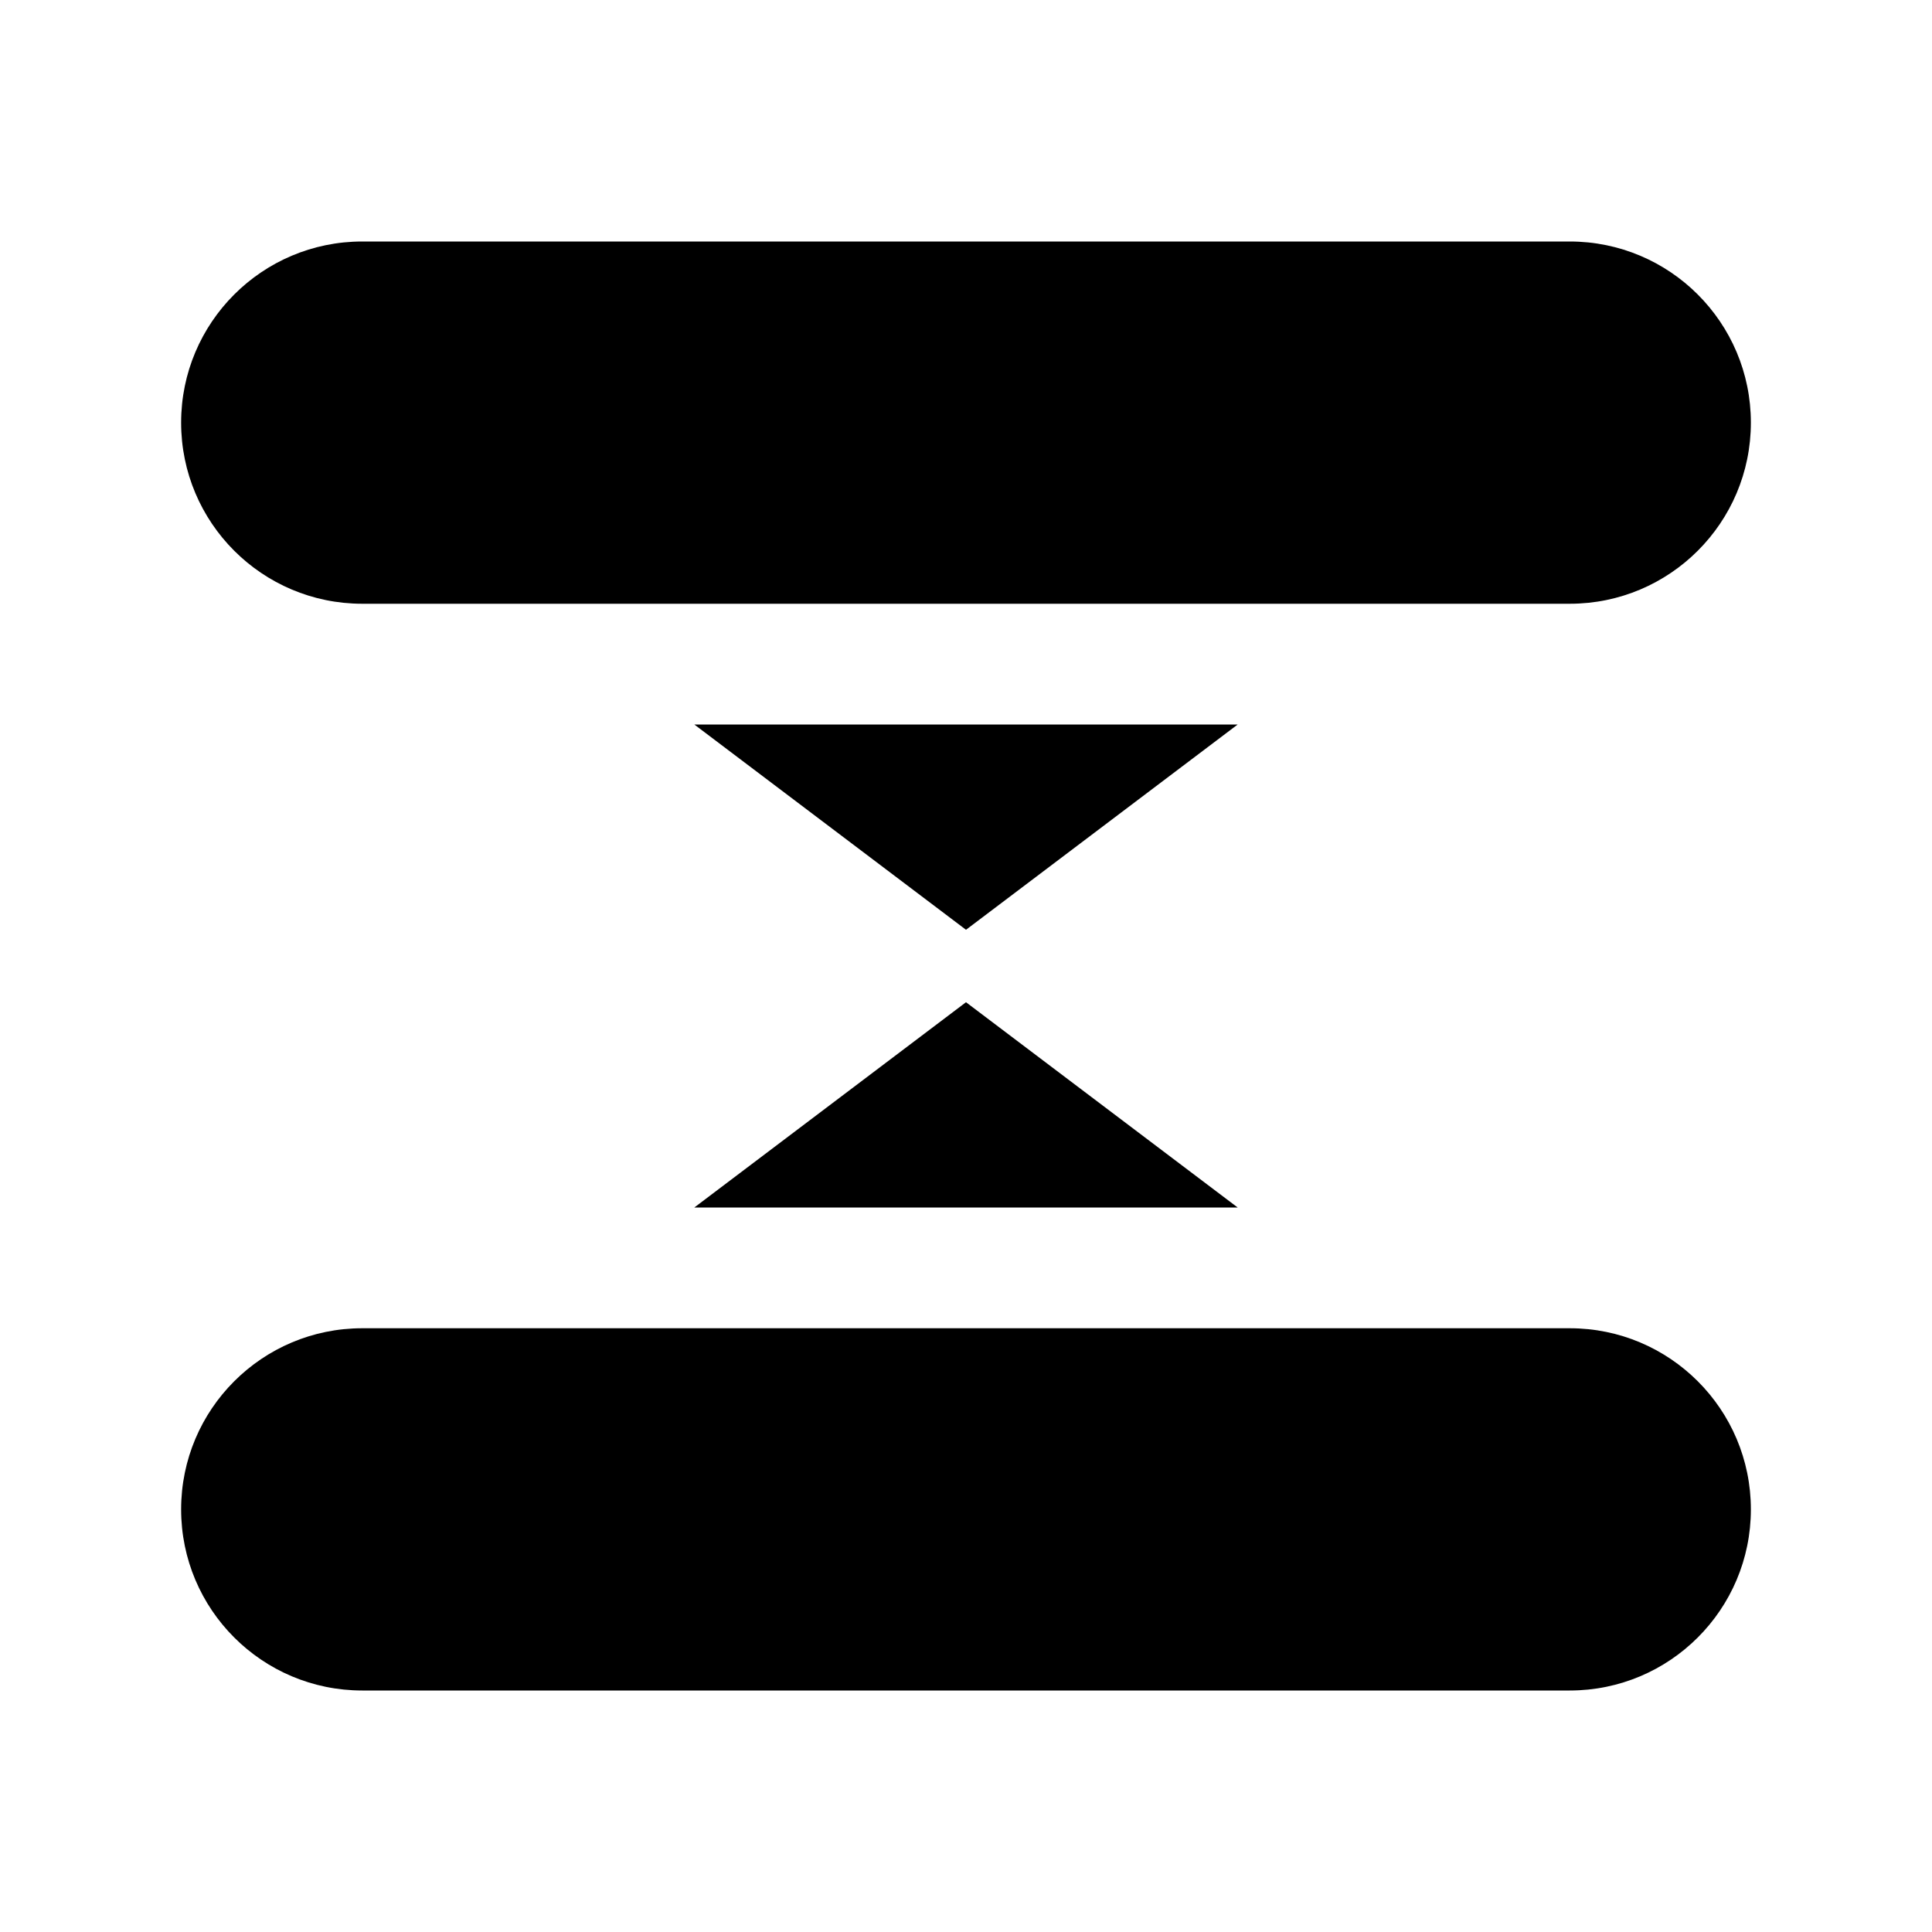
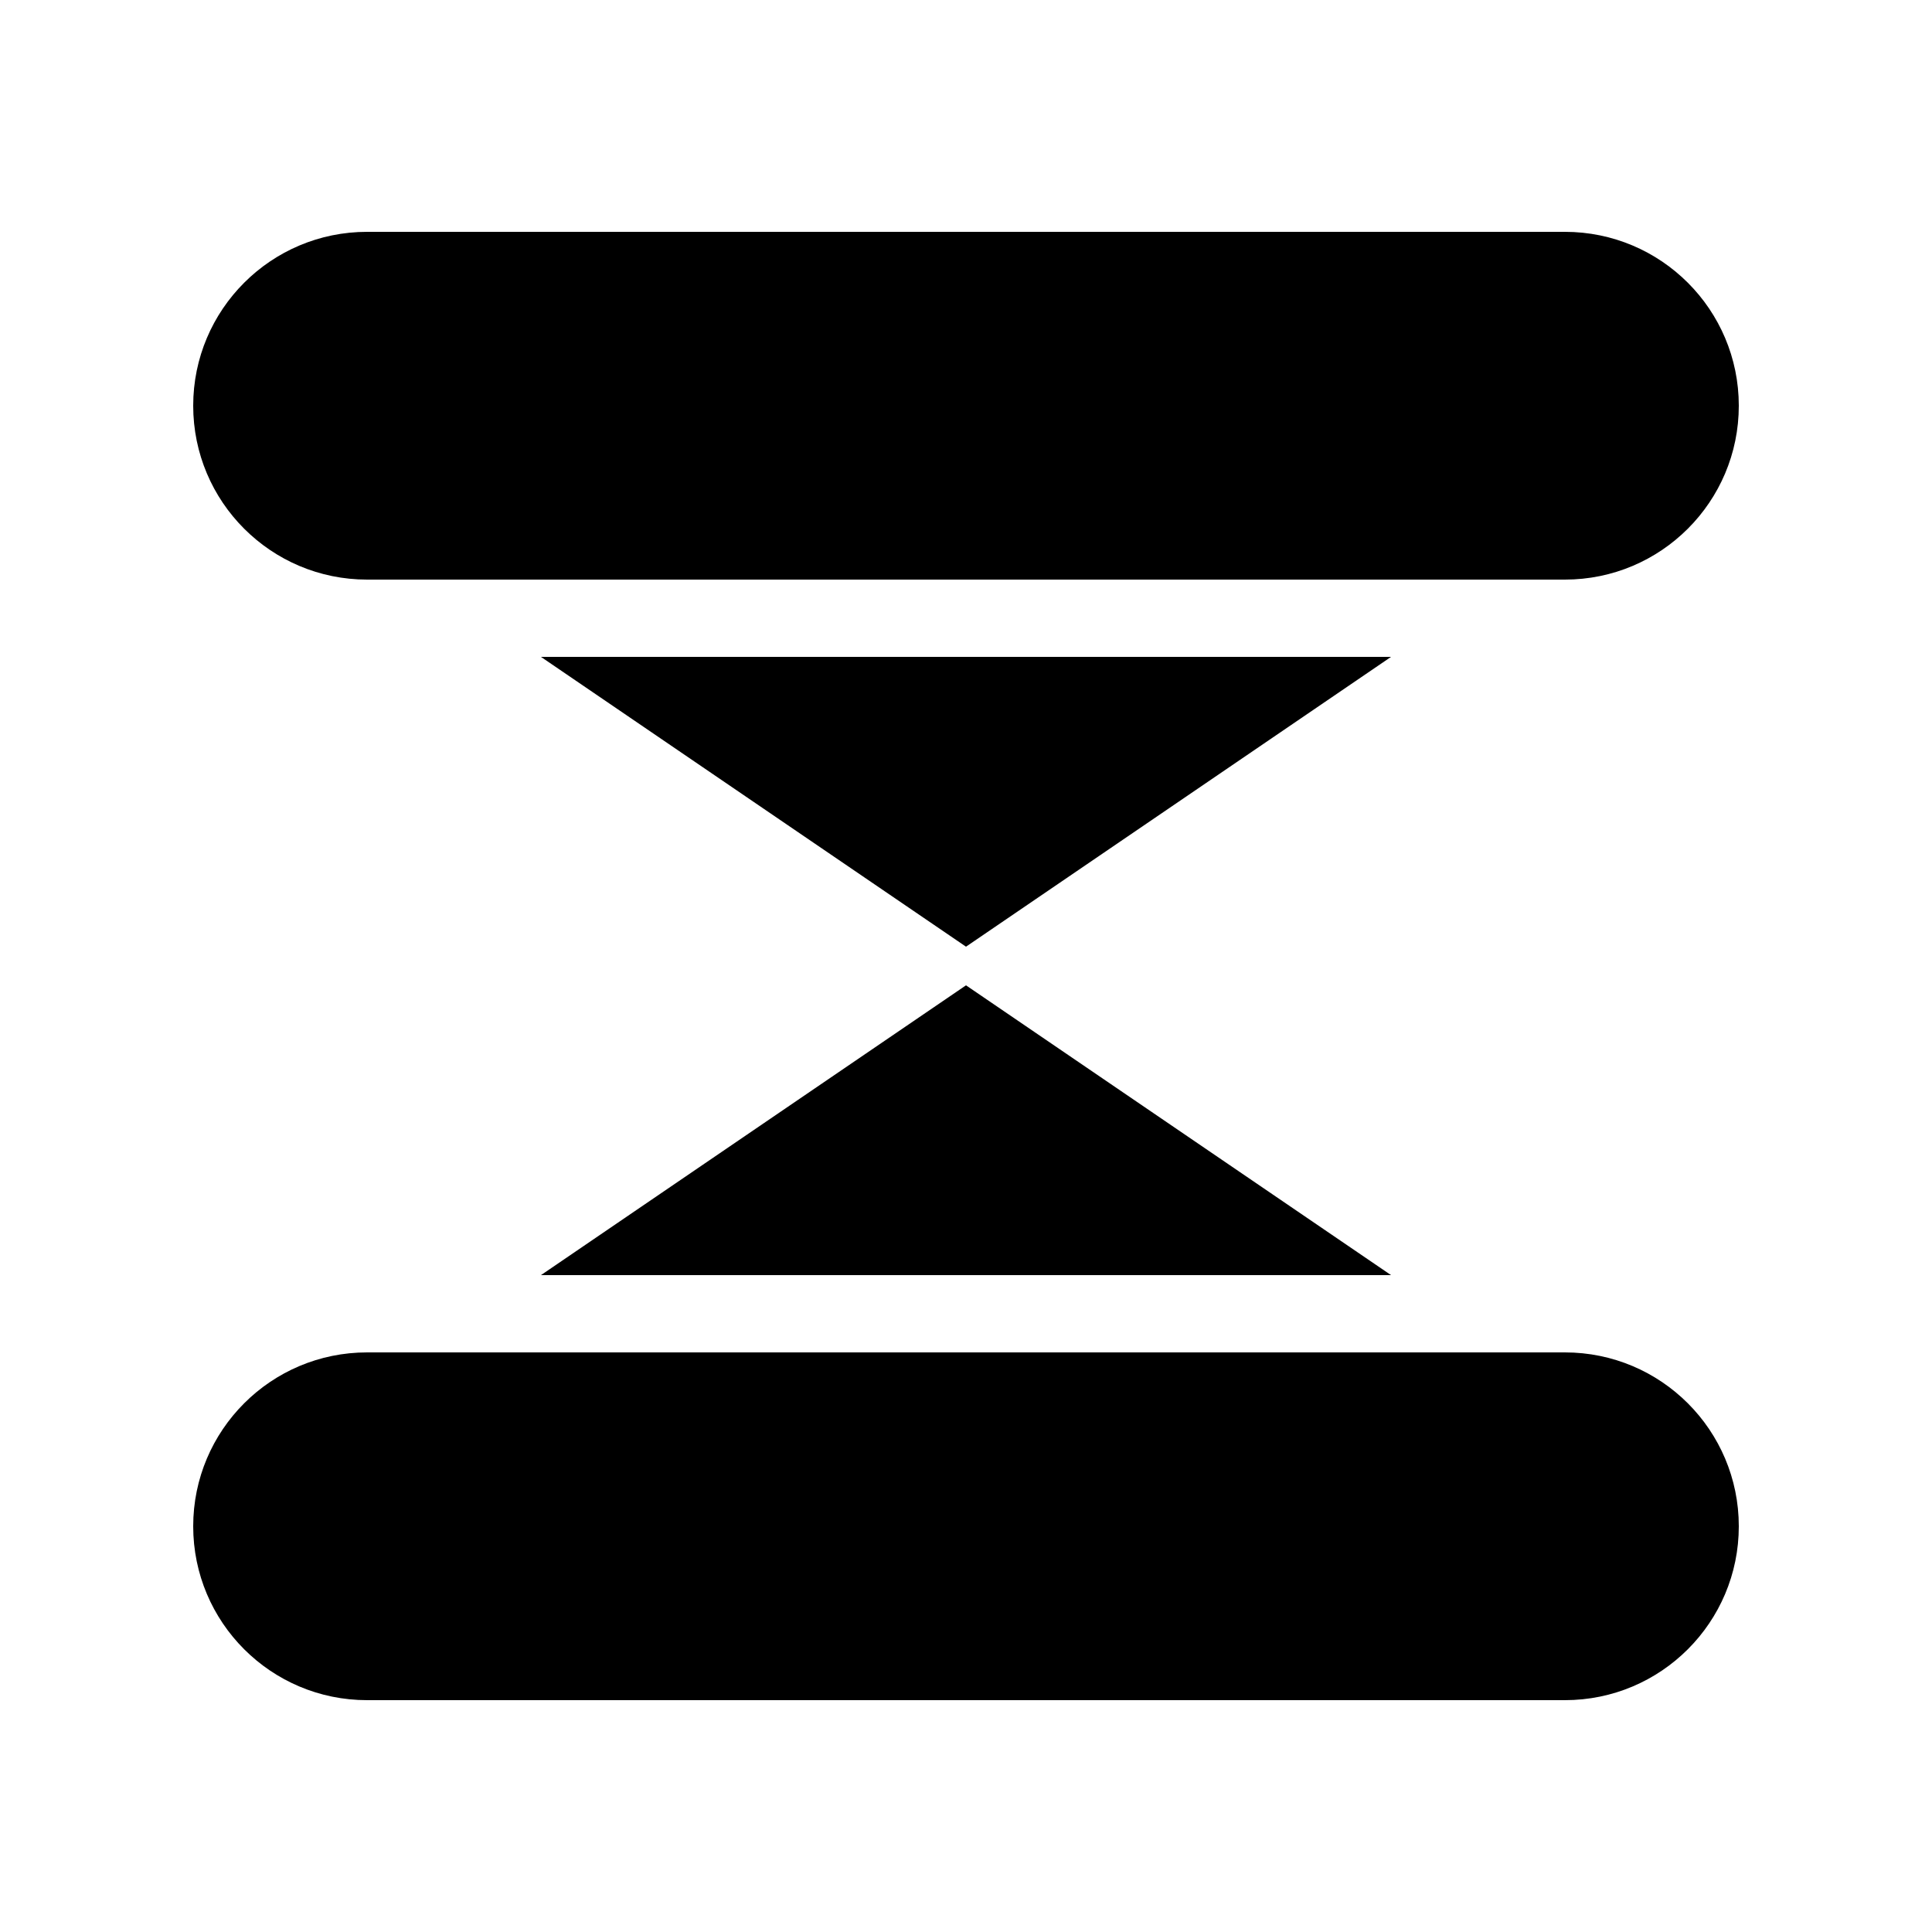
- <svg xmlns="http://www.w3.org/2000/svg" viewBox="0 0 32 32">
-   <rect x="3" y="4" width="26" height="6" rx="3" />
-   <rect x="3" y="22" width="26" height="6" rx="3" />
-   <path d="M11.5 12h9L16 15.4z" />
-   <path d="M11.5 20h9L16 16.6z" />
+ <svg xmlns="http://www.w3.org/2000/svg" viewBox="0 0 100 100">
+   <rect x="10" y="12" width="80" height="18" rx="9" />
+   <rect x="10" y="70" width="80" height="18" rx="9" />
+   <path d="M28 34H72L50 49ZM28 66H72L50 51Z" />
</svg>
